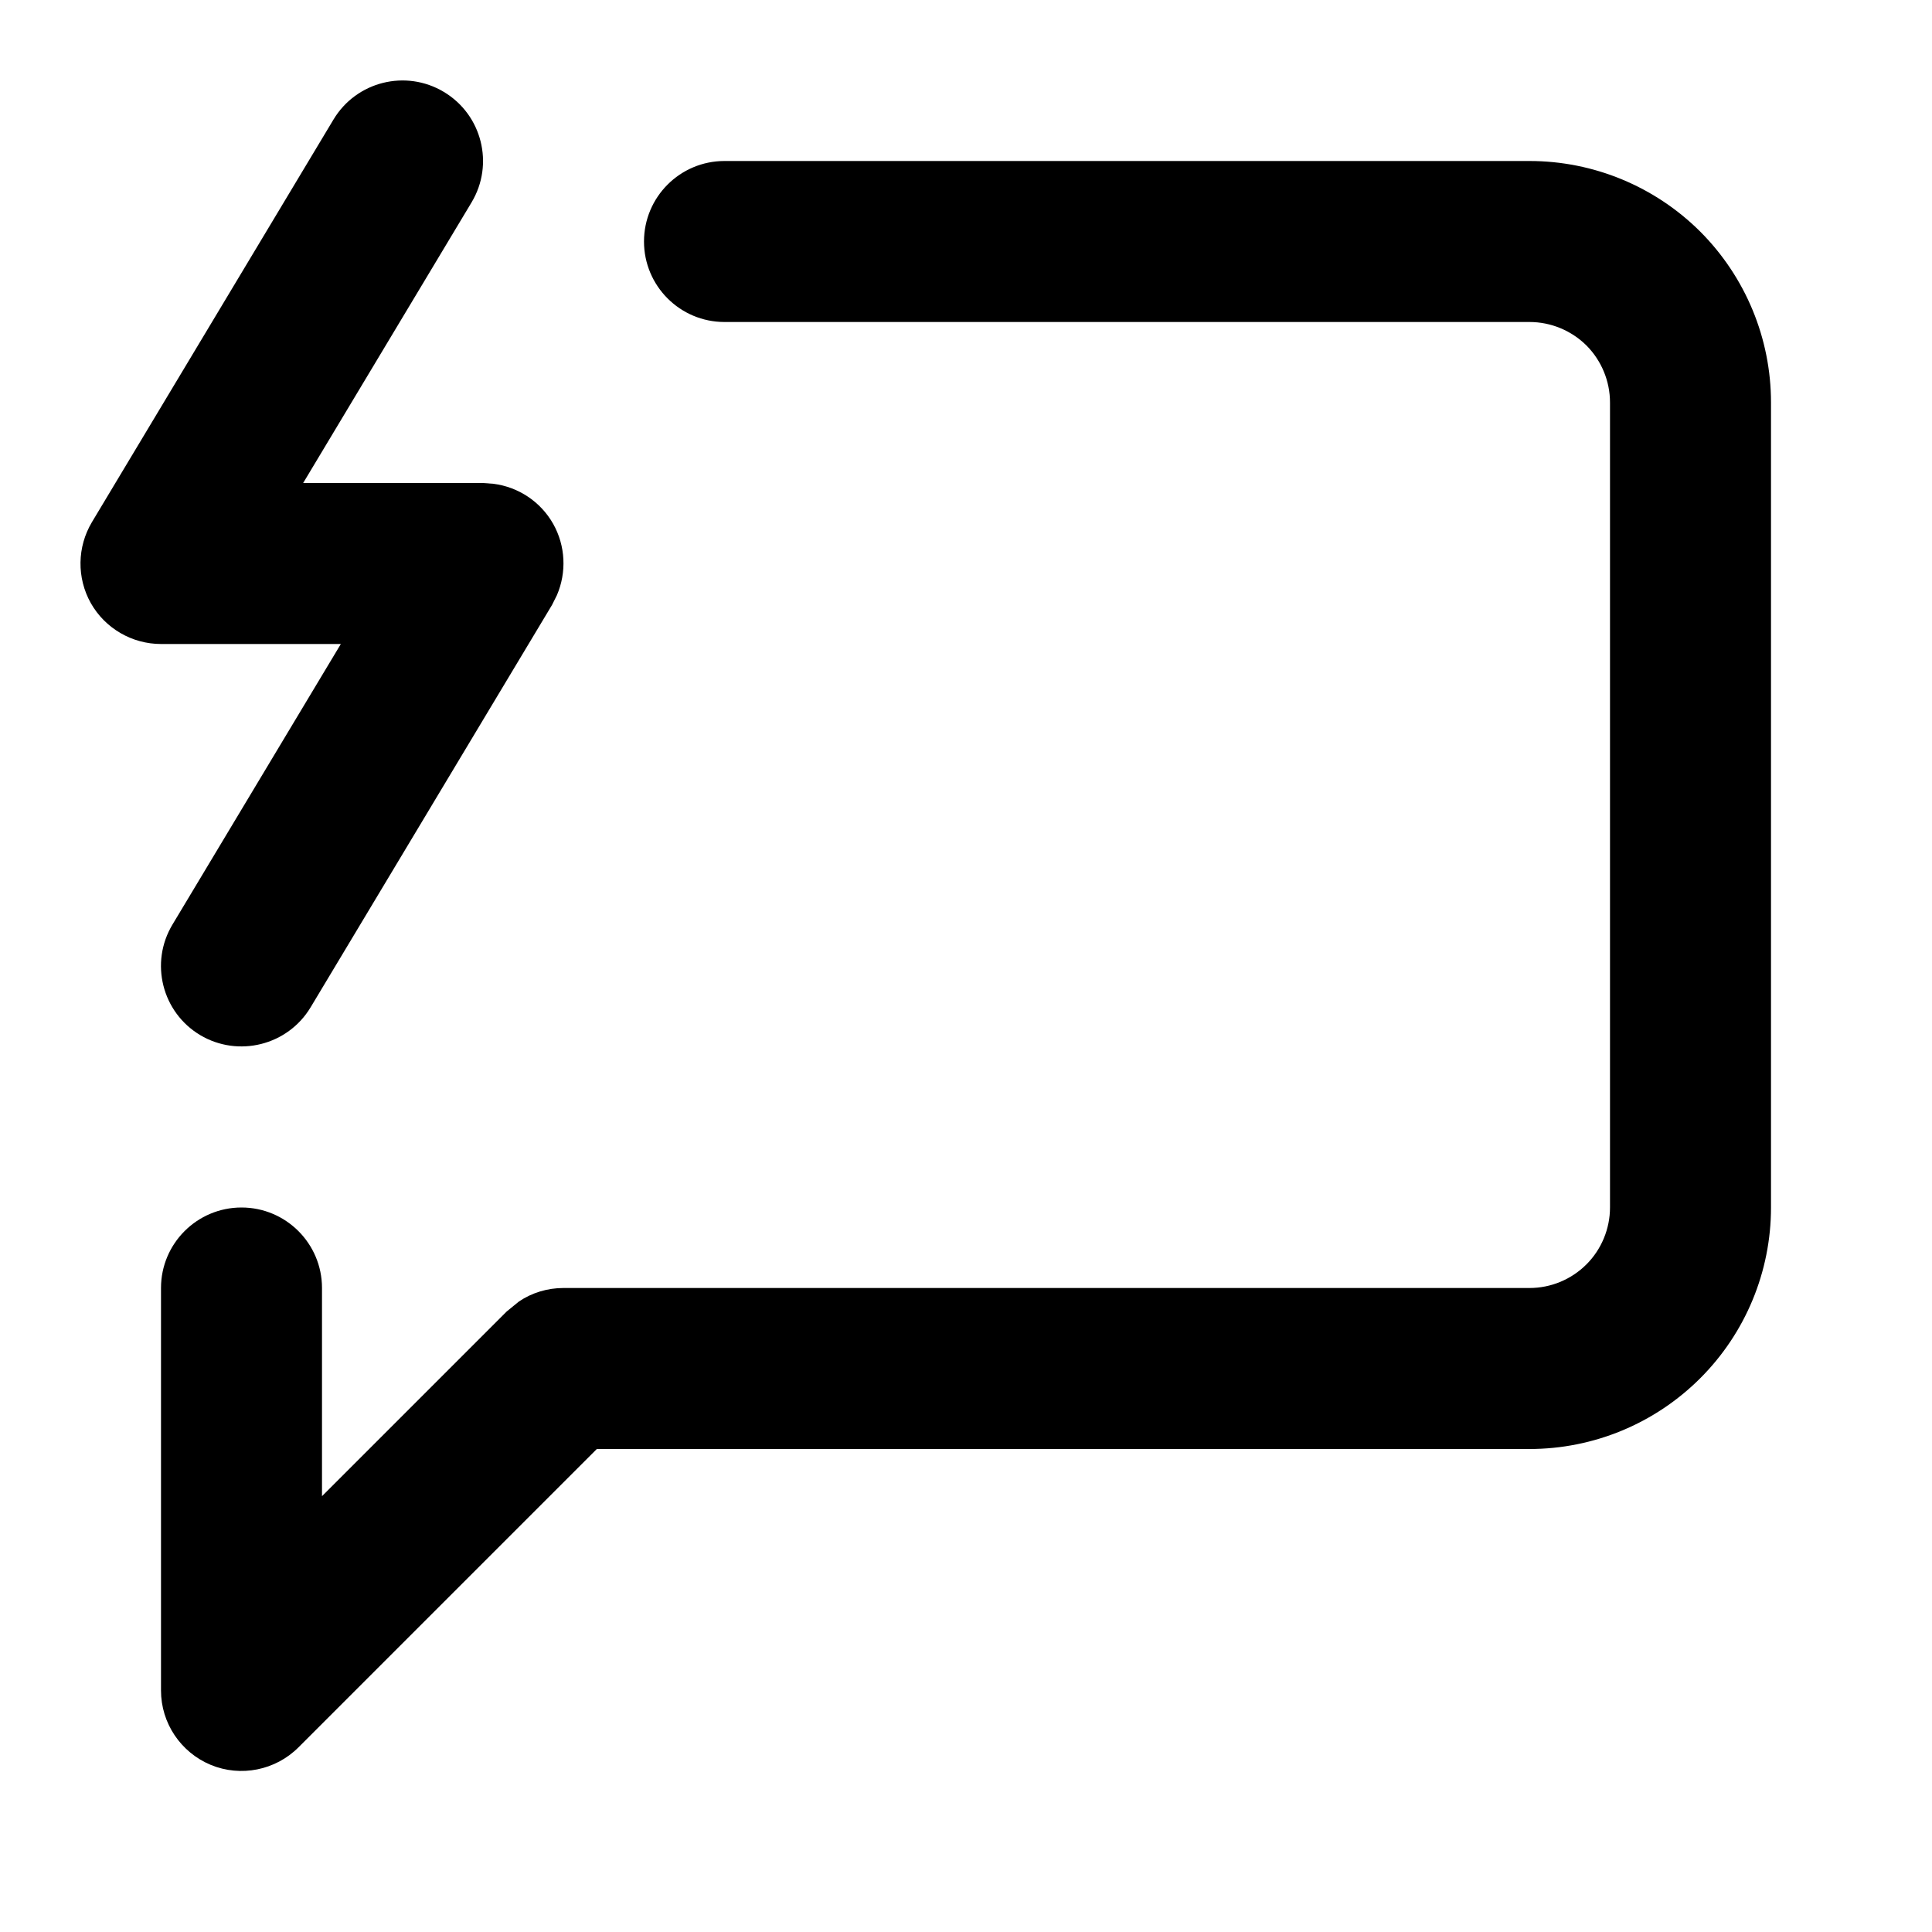
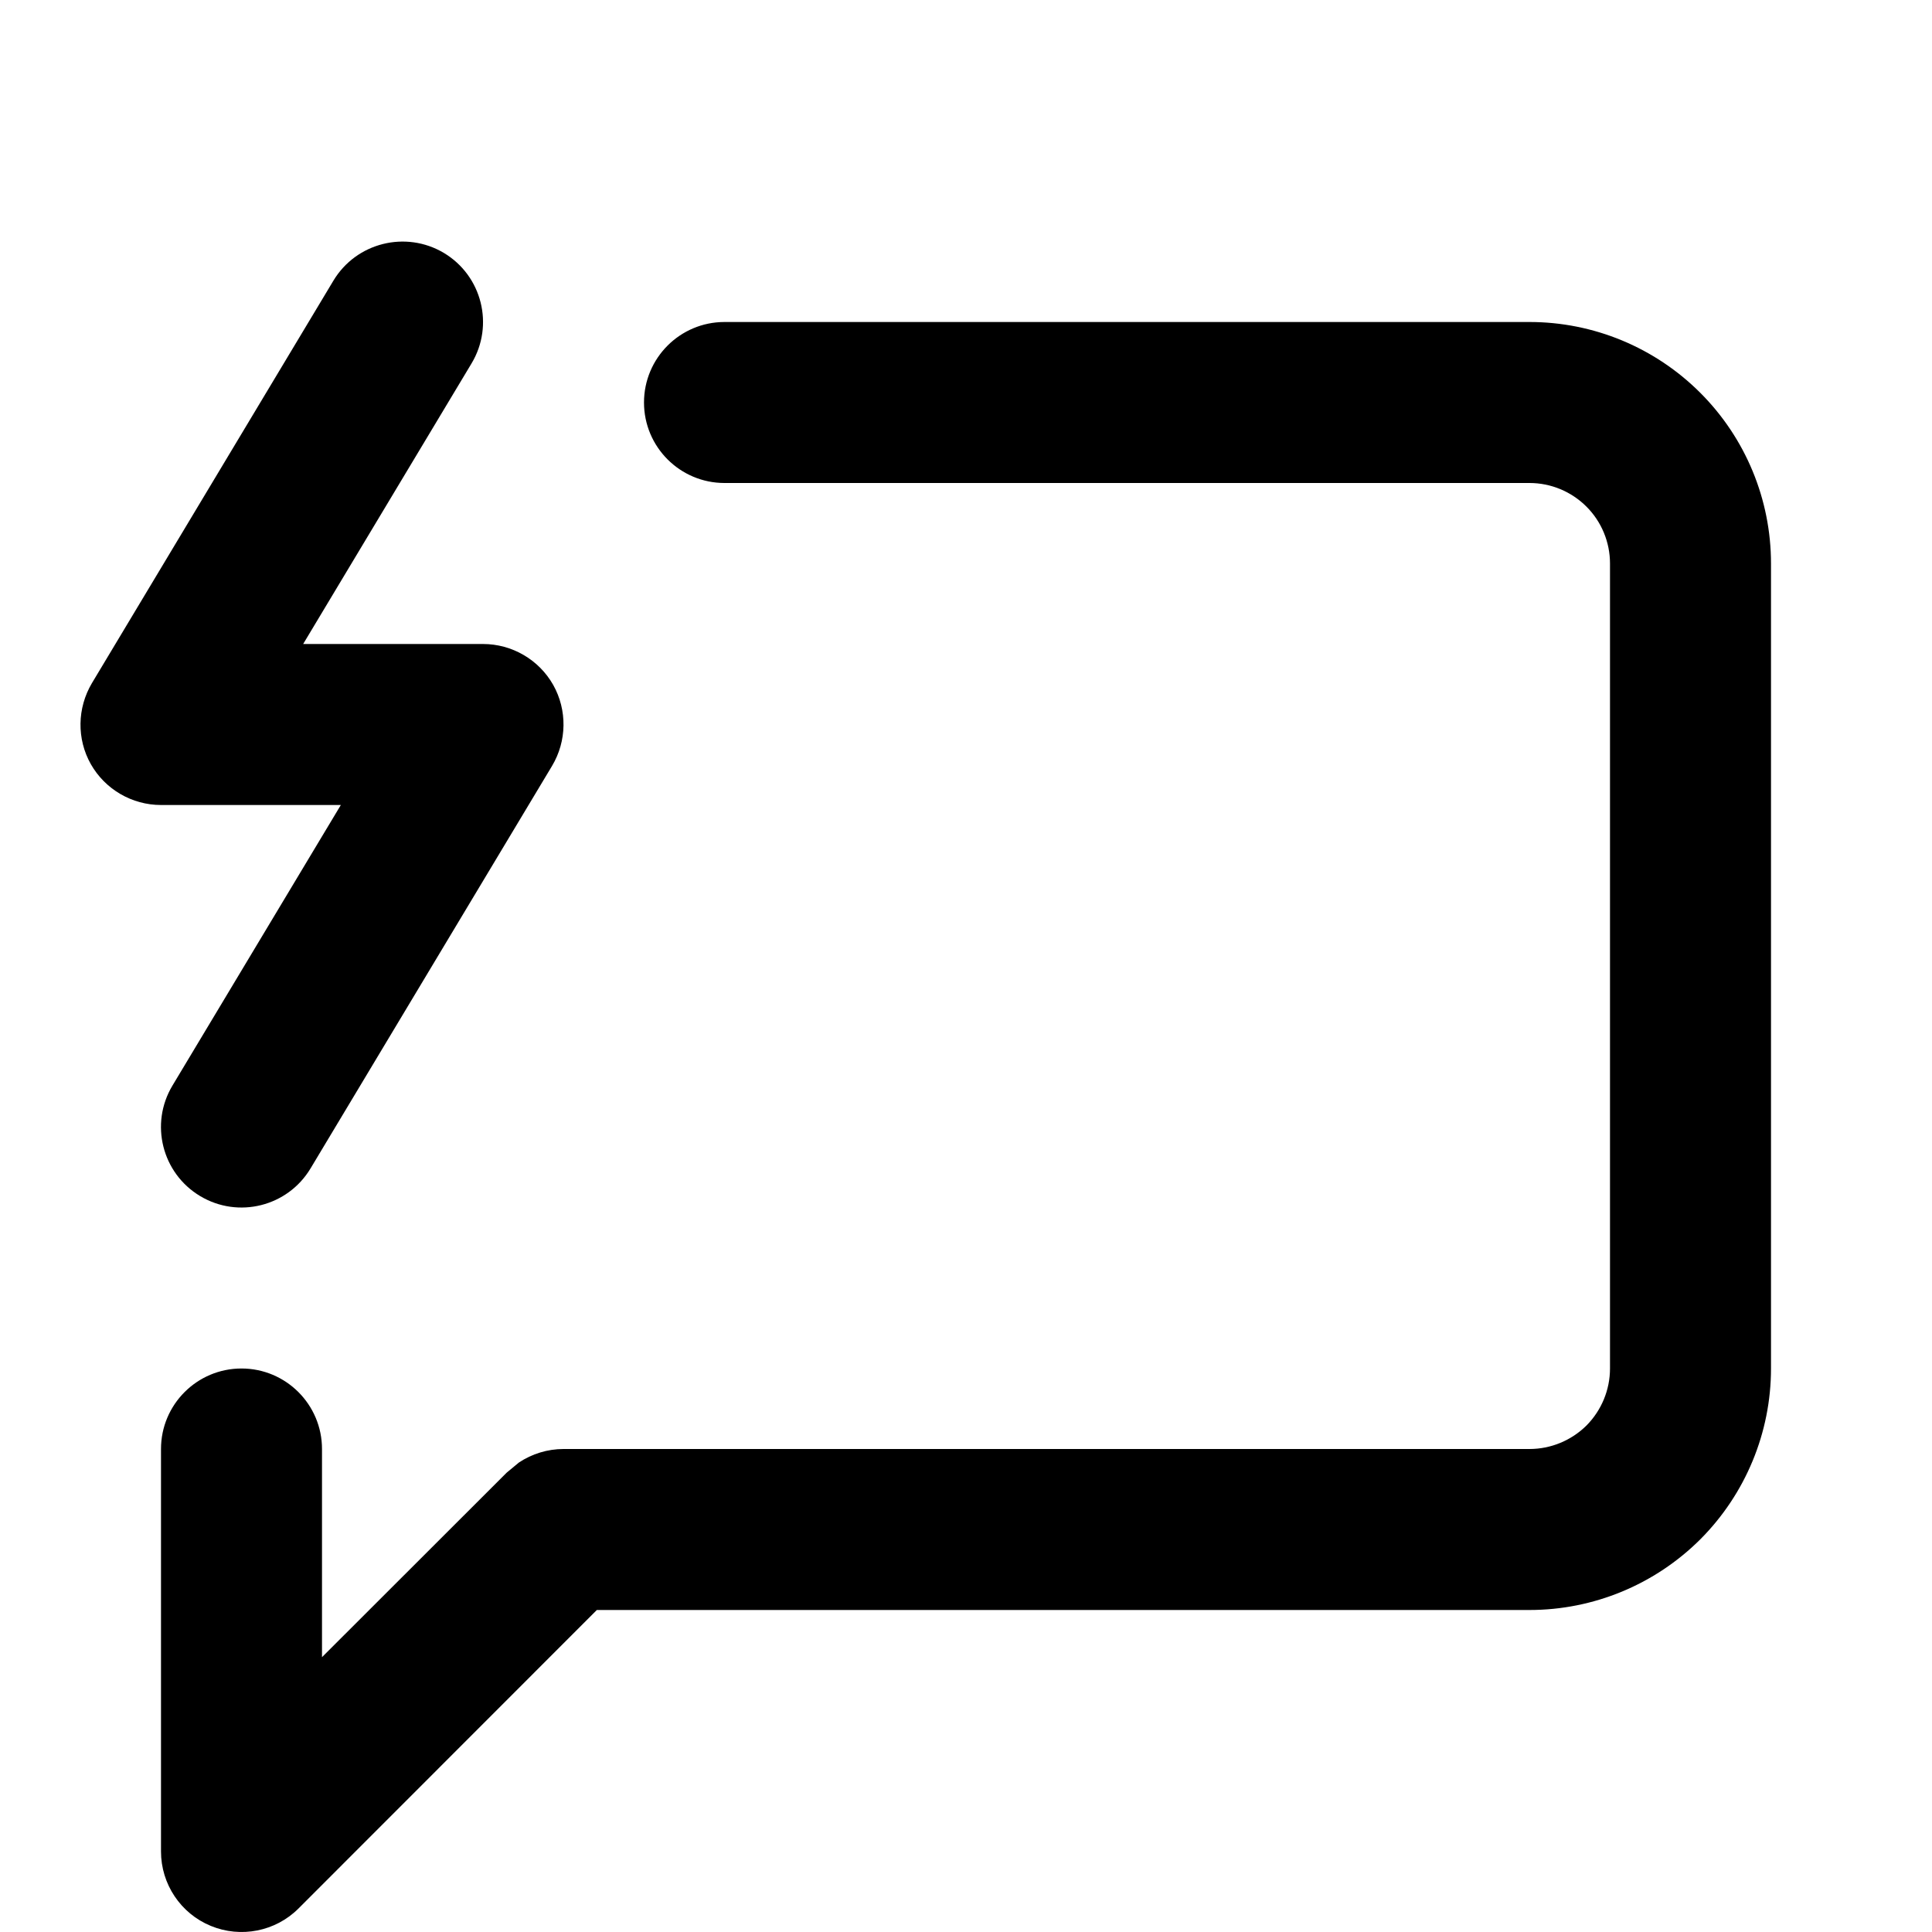
<svg xmlns="http://www.w3.org/2000/svg" width="12" height="12" viewBox="0 0 12 12" fill="none">
-   <path d="M10 7.5V2.5C10 2.367 9.947 2.24 9.854 2.146C9.76 2.053 9.633 2 9.5 2H4.5C4.224 2 4 1.776 4 1.5C4 1.224 4.224 1 4.5 1H9.5C9.898 1 10.279 1.158 10.561 1.439C10.842 1.721 11 2.102 11 2.5V7.5C11 7.898 10.842 8.279 10.561 8.56C10.279 8.842 9.898 9 9.5 9H3.707L1.854 10.853C1.711 10.996 1.495 11.039 1.309 10.962C1.122 10.884 1 10.702 1 10.5V8C1 7.724 1.224 7.5 1.5 7.5C1.776 7.5 2 7.724 2 8V9.293L3.147 8.146L3.223 8.084C3.304 8.029 3.401 8 3.5 8H9.5C9.633 8 9.76 7.947 9.854 7.853C9.947 7.76 10 7.632 10 7.5ZM2.071 0.743C2.213 0.506 2.52 0.429 2.757 0.571C2.994 0.713 3.071 1.02 2.929 1.257L1.883 3H3L3.066 3.005C3.22 3.025 3.358 3.116 3.436 3.254C3.513 3.391 3.52 3.555 3.459 3.697L3.429 3.757L1.929 6.257C1.787 6.493 1.48 6.57 1.243 6.429C1.006 6.287 0.929 5.98 1.071 5.743L2.117 4H1C0.82 4 0.653 3.903 0.564 3.746C0.476 3.589 0.479 3.397 0.571 3.243L2.071 0.743Z" fill="black" />
+   <path d="M10 8.5V3.5C10 3.367 9.947 3.24 9.854 3.147C9.76 3.053 9.633 3 9.5 3H4.5C4.224 3 4 2.776 4 2.5C4 2.224 4.224 2 4.5 2H9.5C9.898 2 10.279 2.158 10.561 2.44C10.842 2.721 11 3.102 11 3.5V8.5C11 8.898 10.842 9.279 10.561 9.561C10.279 9.842 9.898 10 9.5 10H3.707L1.854 11.854C1.711 11.997 1.495 12.039 1.309 11.962C1.122 11.885 1 11.702 1 11.5V9C1 8.724 1.224 8.5 1.5 8.5C1.776 8.5 2 8.724 2 9V10.293L3.147 9.147L3.223 9.084C3.304 9.03 3.401 9 3.5 9H9.5C9.633 9 9.76 8.947 9.854 8.854C9.947 8.76 10 8.633 10 8.5ZM2.071 1.743C2.213 1.507 2.52 1.43 2.757 1.571C2.994 1.713 3.071 2.02 2.929 2.257L1.883 4H3C3.18 4 3.347 4.097 3.436 4.254C3.524 4.411 3.521 4.603 3.429 4.757L1.929 7.257C1.787 7.494 1.48 7.571 1.243 7.429C1.006 7.287 0.929 6.98 1.071 6.743L2.117 5H1C0.82 5 0.653 4.903 0.564 4.746C0.476 4.59 0.479 4.398 0.571 4.243L2.071 1.743Z" fill="black" />
</svg>
